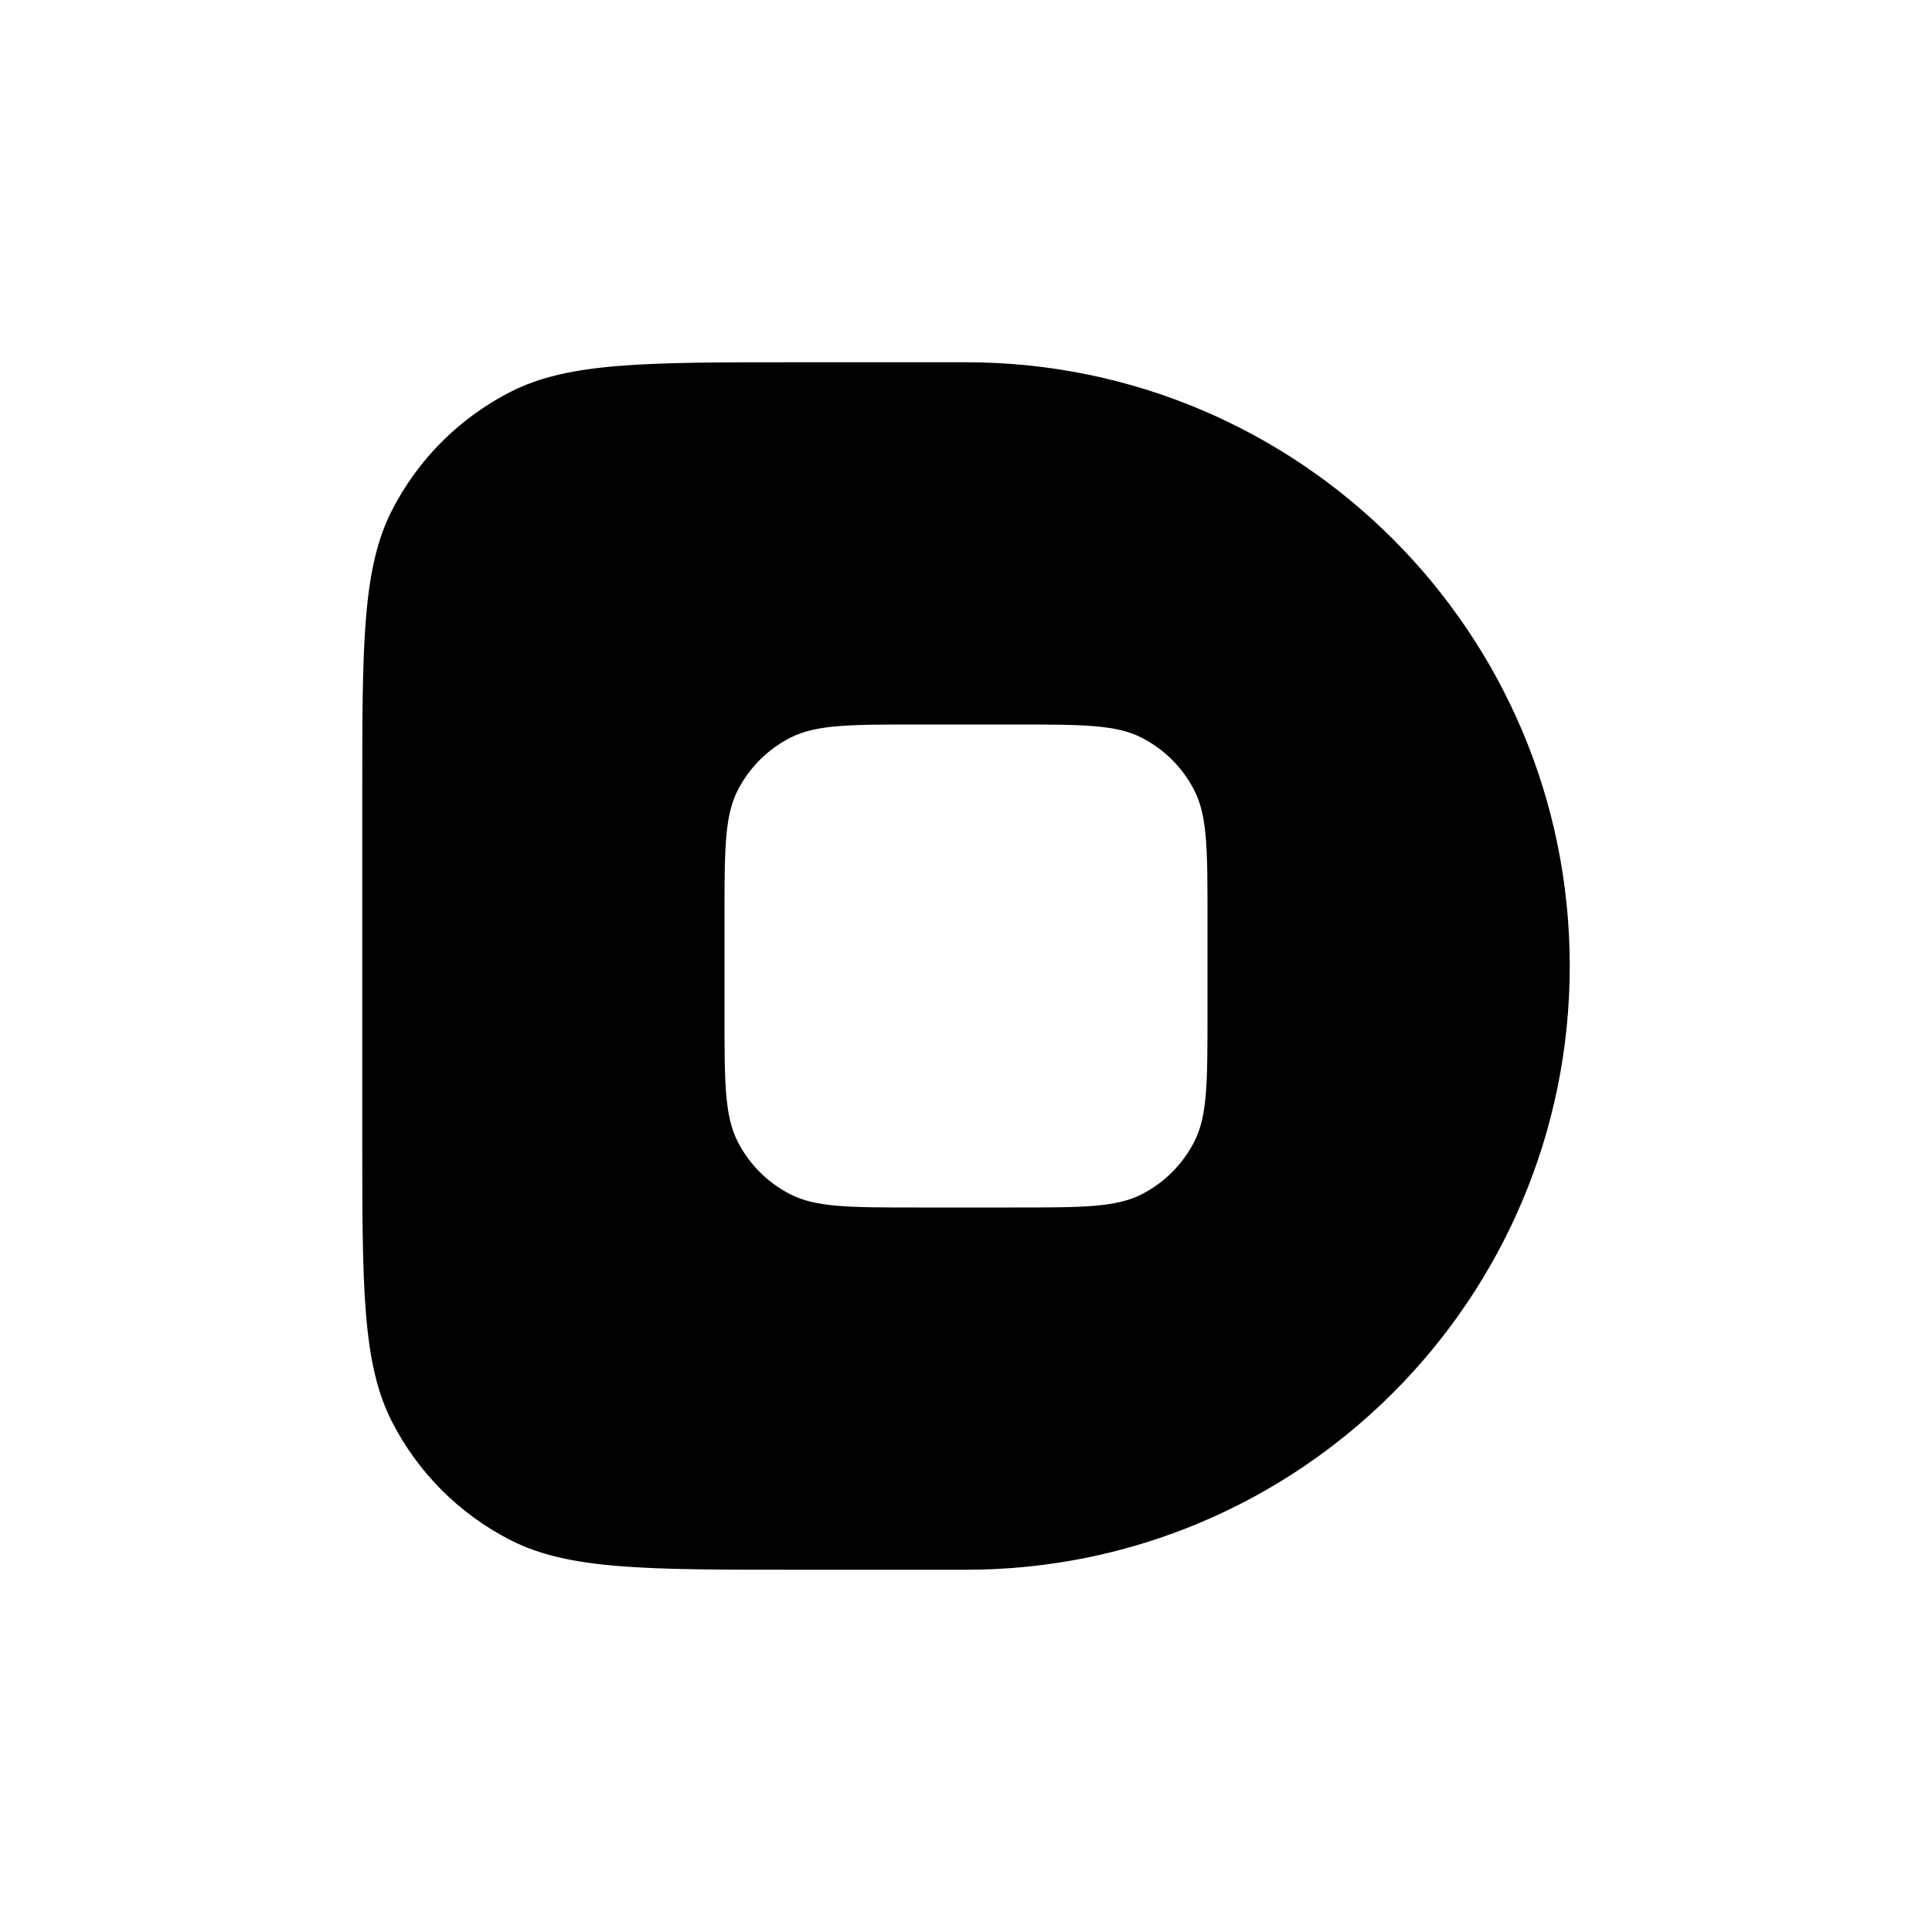
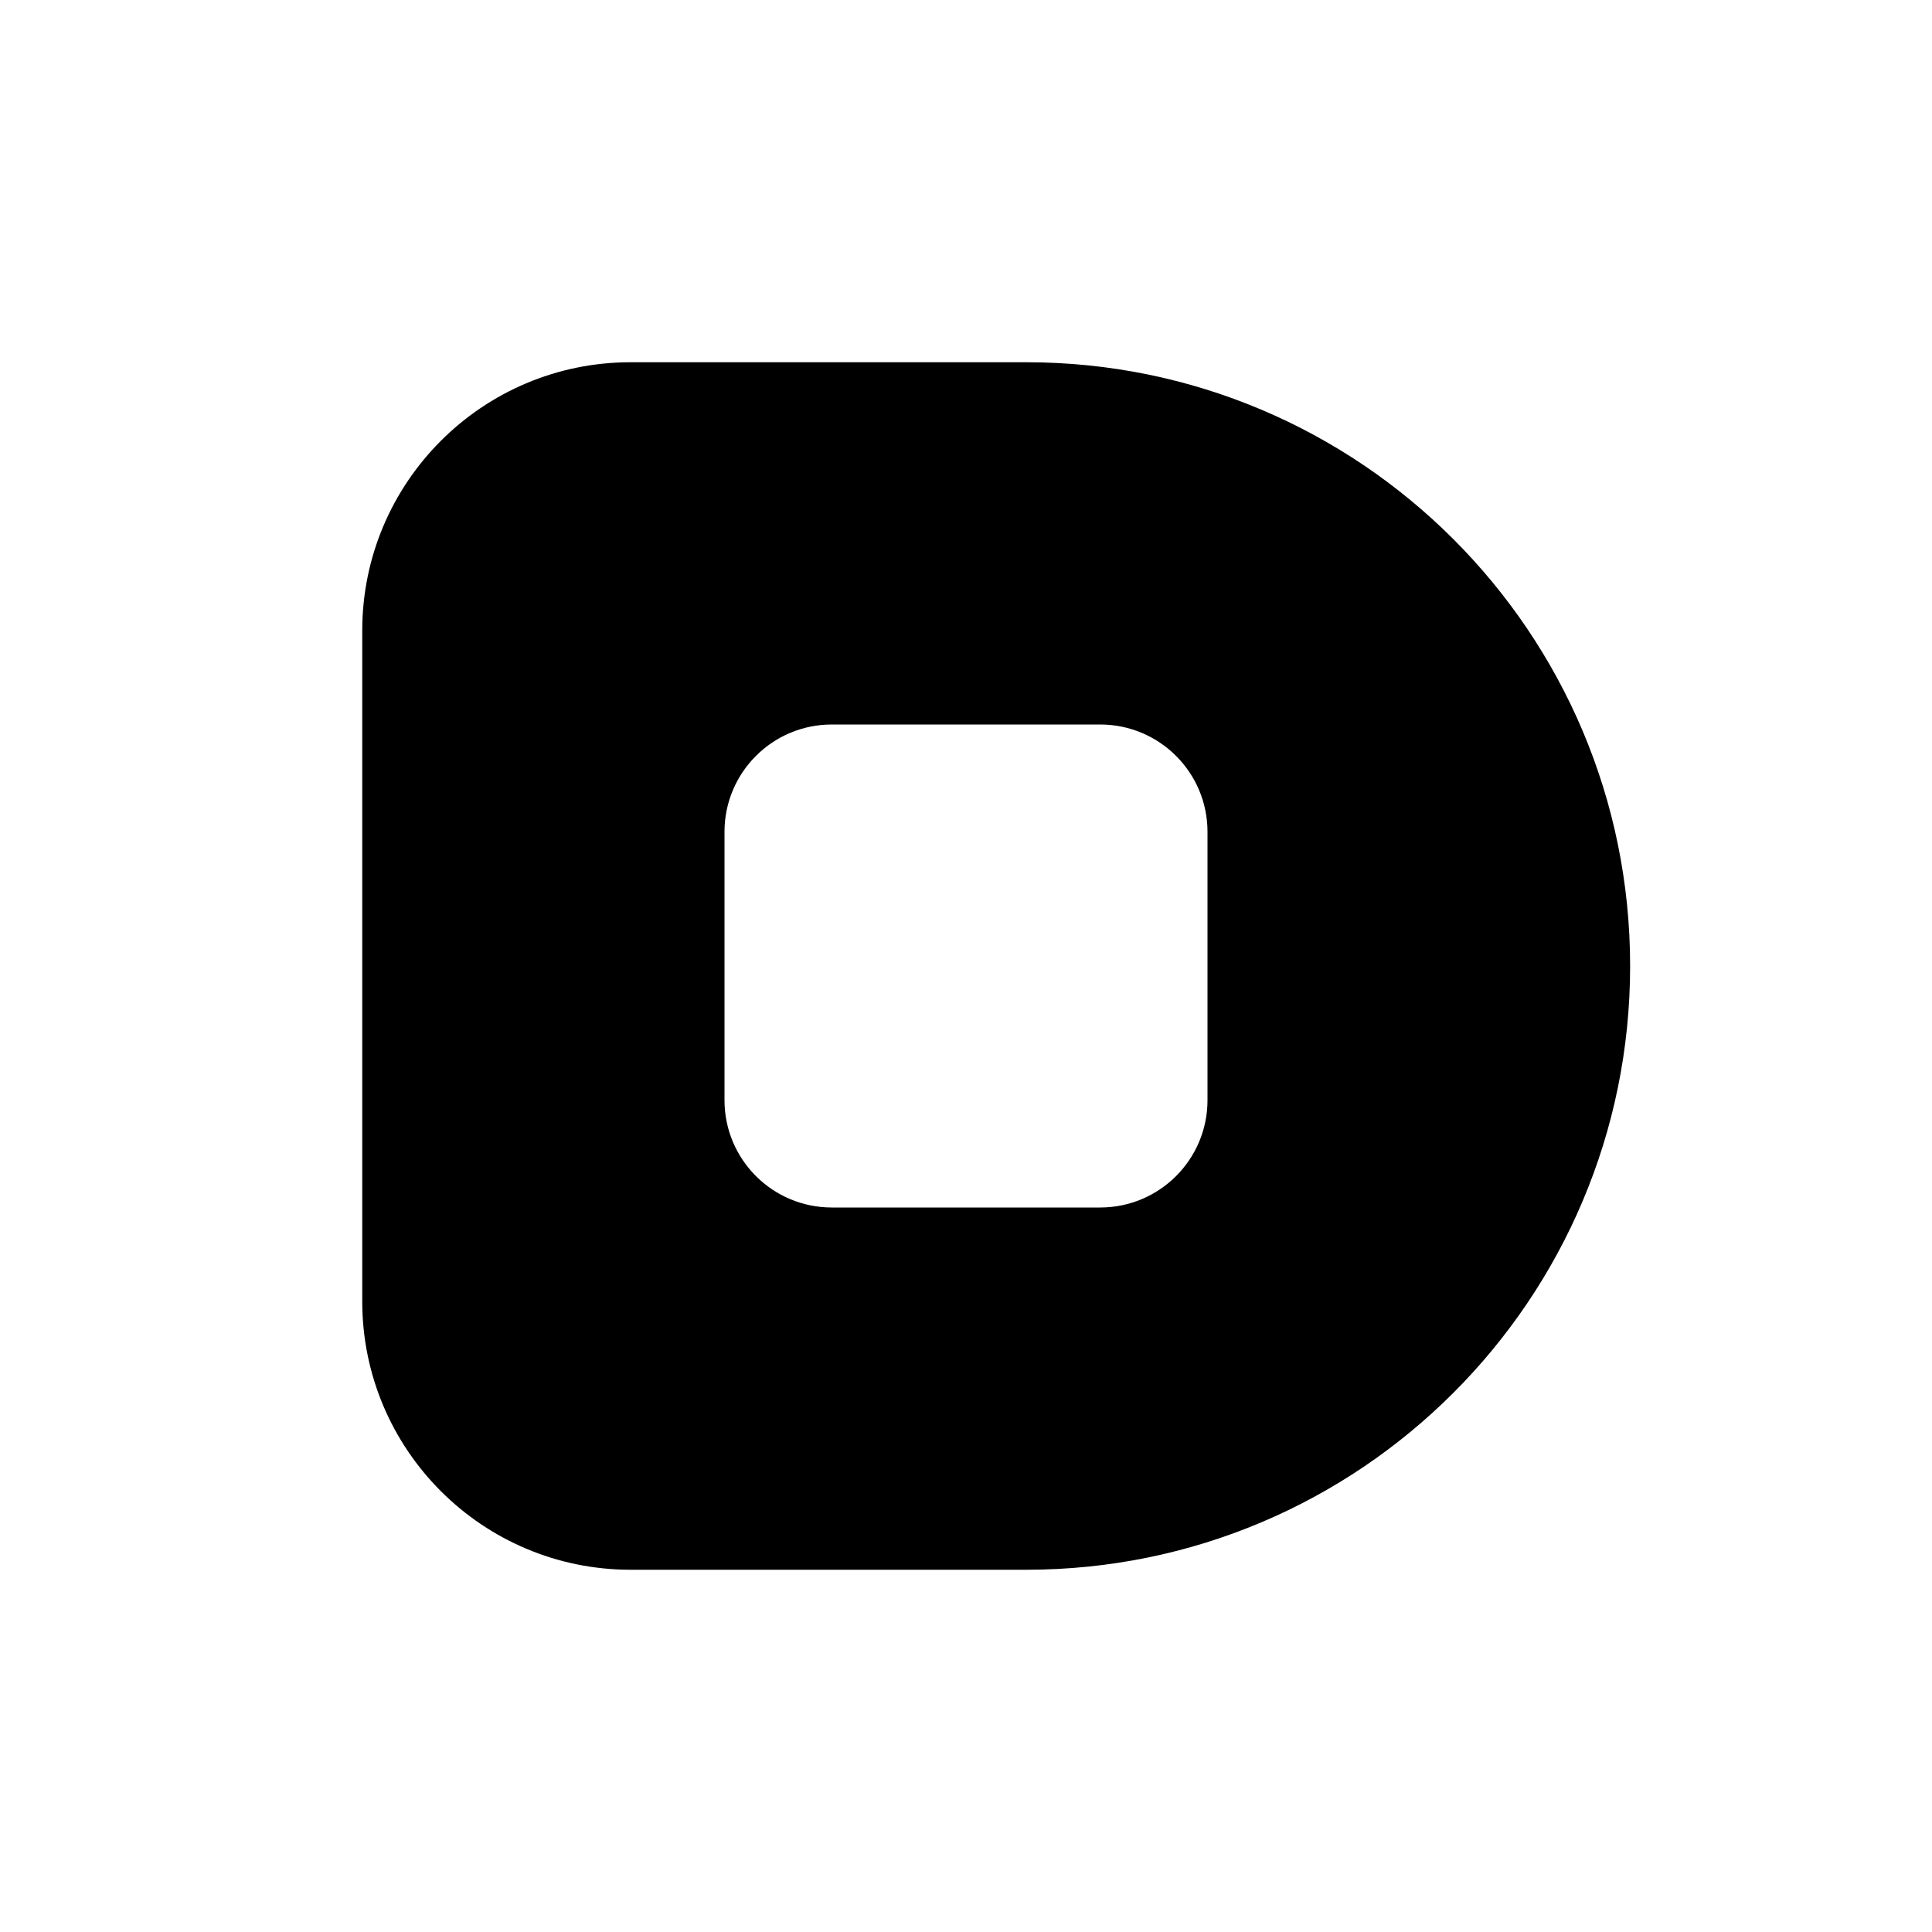
<svg xmlns="http://www.w3.org/2000/svg" viewBox="0 0 288 288" width="288" height="288">
-   <path fill="#000" fill-rule="evenodd" d="M118.8 54H144A90 90 0 0 1 144 234H118.8C96.12 234 84.78 234 76.11 229.59A40.5 40.5 0 0 1 58.41 211.89C54 203.22 54 191.88 54 169.2V118.8C54 96.12 54 84.78 58.41 76.11A40.5 40.5 0 0 1 76.11 58.41C84.78 54 96.12 54 118.8 54ZM136.8 108H151.2C161.28 108 166.32 108 170.17 109.96A18 18 0 0 1 178.04 117.83C180 121.68 180 126.72 180 136.8V151.2C180 161.28 180 166.32 178.04 170.17A18 18 0 0 1 170.17 178.04C166.32 180 161.28 180 151.2 180H136.8C126.72 180 121.68 180 117.83 178.04A18 18 0 0 1 109.96 170.17C108 166.32 108 161.28 108 151.2V136.8C108 126.72 108 121.68 109.96 117.83A18 18 0 0 1 117.83 109.96C121.68 108 126.72 108 136.8 108Z" />
+   <path fill="#000" d="M153,54h-59c-22.09,0-40,17.91-40,40v100c0,22.09,17.91,40,40,40h59c49.71,0,90-40.29,90-90s-40.29-90-90-90Zm27,110c0,8.84-7.16,16-16,16h-40c-8.84,0-16-7.16-16-16v-40c0-8.84,7.16-16,16-16h40c8.84,0,16,7.16,16,16v40Z" />
</svg>
